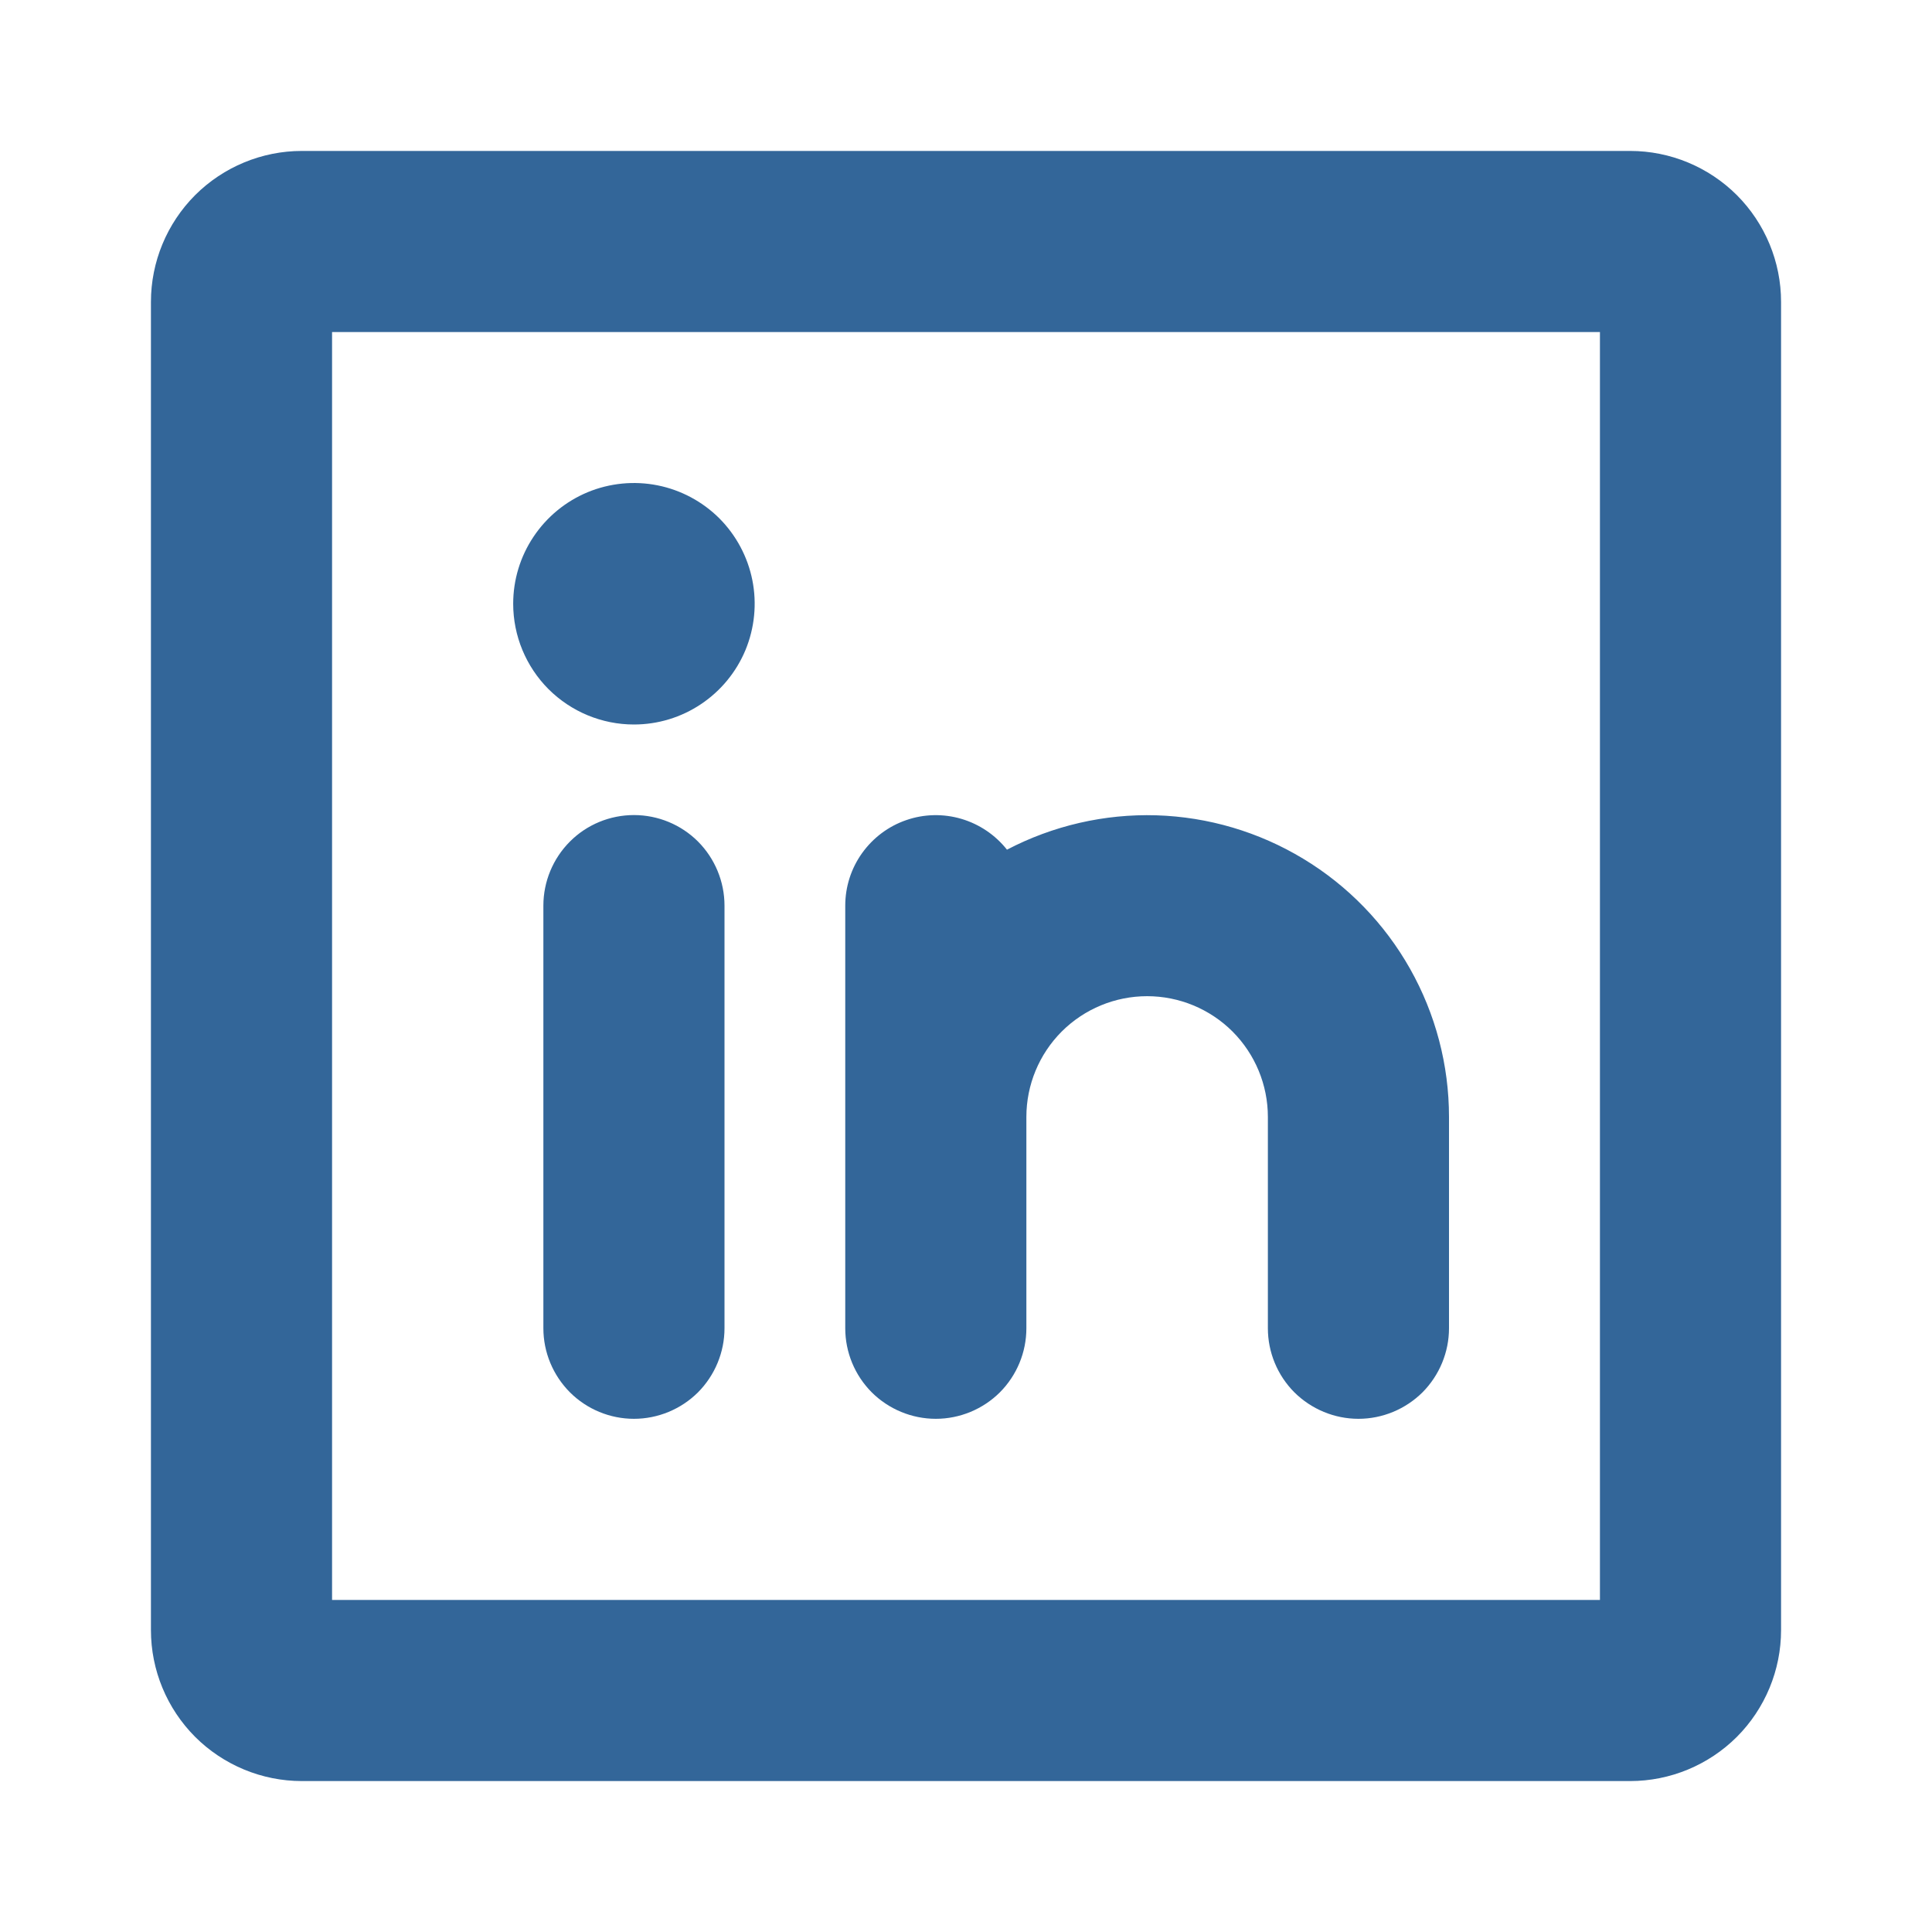
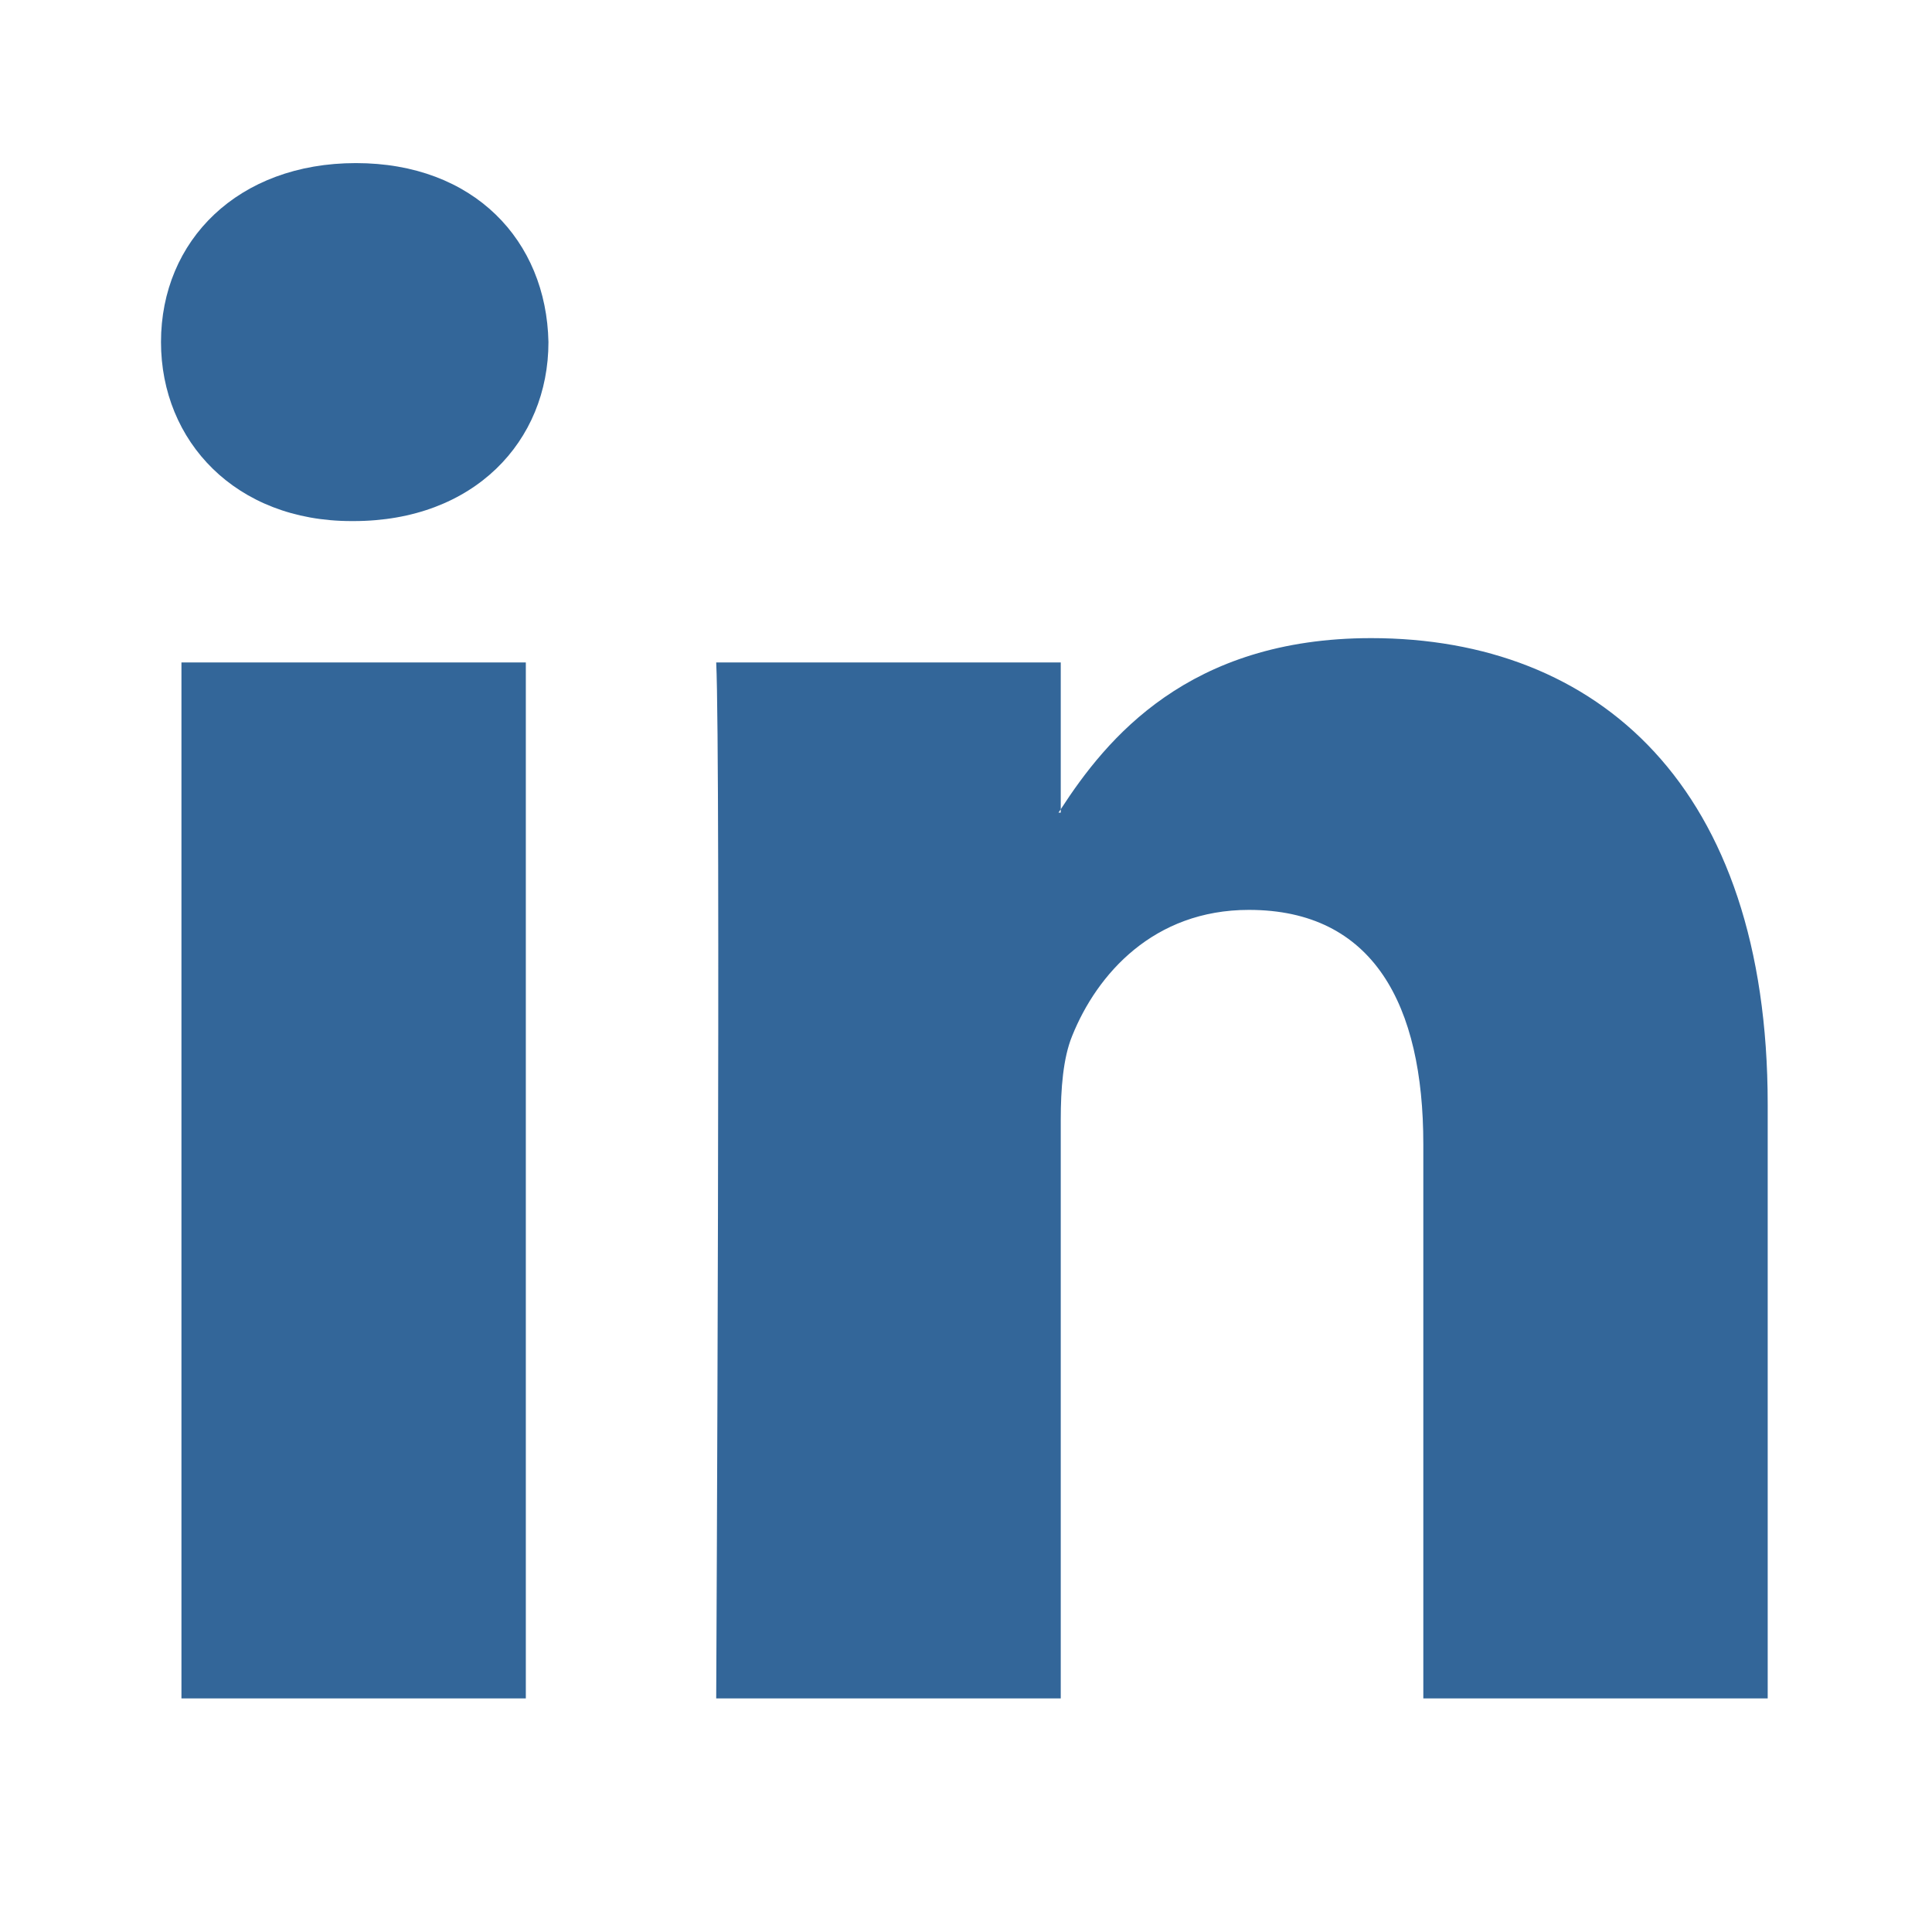
<svg xmlns="http://www.w3.org/2000/svg" width="24" height="24" viewBox="0 0 24 24" fill="none">
-   <path d="M20.25 1.875H3.75C3.253 1.875 2.776 2.073 2.424 2.424C2.073 2.776 1.875 3.253 1.875 3.75V20.25C1.875 20.747 2.073 21.224 2.424 21.576C2.776 21.927 3.253 22.125 3.75 22.125H20.25C20.747 22.125 21.224 21.927 21.576 21.576C21.927 21.224 22.125 20.747 22.125 20.25V3.75C22.125 3.253 21.927 2.776 21.576 2.424C21.224 2.073 20.747 1.875 20.25 1.875ZM19.875 19.875H4.125V4.125H19.875V19.875ZM10.5 16.5V11.25C10.5 11.016 10.573 10.788 10.709 10.598C10.845 10.408 11.036 10.264 11.257 10.188C11.478 10.111 11.718 10.106 11.942 10.172C12.166 10.238 12.364 10.372 12.509 10.555C13.081 10.256 13.72 10.109 14.364 10.128C15.009 10.148 15.638 10.334 16.19 10.668C16.742 11.001 17.199 11.472 17.516 12.034C17.833 12.596 18 13.23 18 13.875V16.5C18 16.798 17.881 17.084 17.671 17.296C17.459 17.506 17.173 17.625 16.875 17.625C16.577 17.625 16.291 17.506 16.079 17.296C15.868 17.084 15.75 16.798 15.75 16.5V13.875C15.75 13.477 15.592 13.096 15.311 12.814C15.029 12.533 14.648 12.375 14.25 12.375C13.852 12.375 13.471 12.533 13.189 12.814C12.908 13.096 12.75 13.477 12.75 13.875V16.5C12.75 16.798 12.632 17.084 12.421 17.296C12.21 17.506 11.923 17.625 11.625 17.625C11.327 17.625 11.04 17.506 10.829 17.296C10.618 17.084 10.5 16.798 10.5 16.5ZM9 11.25V16.5C9 16.798 8.881 17.084 8.671 17.296C8.46 17.506 8.173 17.625 7.875 17.625C7.577 17.625 7.29 17.506 7.08 17.296C6.869 17.084 6.75 16.798 6.75 16.5V11.25C6.75 10.952 6.869 10.665 7.08 10.454C7.29 10.243 7.577 10.125 7.875 10.125C8.173 10.125 8.46 10.243 8.671 10.454C8.881 10.665 9 10.952 9 11.25ZM6.375 7.5C6.375 7.203 6.463 6.913 6.628 6.667C6.793 6.42 7.027 6.228 7.301 6.114C7.575 6.001 7.877 5.971 8.168 6.029C8.459 6.087 8.726 6.23 8.936 6.439C9.145 6.649 9.288 6.916 9.346 7.207C9.404 7.498 9.374 7.8 9.261 8.074C9.147 8.348 8.955 8.582 8.708 8.747C8.462 8.912 8.172 9 7.875 9C7.477 9 7.096 8.842 6.814 8.561C6.533 8.279 6.375 7.898 6.375 7.5Z" fill="#336699" />
+   <path d="M21.959 13.719V21.098H17.681V14.213C17.681 12.483 17.062 11.303 15.514 11.303C14.332 11.303 13.628 12.099 13.319 12.868C13.206 13.143 13.177 13.526 13.177 13.911V21.098H8.897C8.897 21.098 8.955 9.438 8.897 8.229H13.177V10.053L13.149 10.095H13.177V10.053C13.745 9.178 14.76 7.927 17.033 7.927C19.848 7.927 21.959 9.767 21.959 13.719ZM4.421 2.026C2.958 2.026 2 2.986 2 4.249C2 5.484 2.93 6.473 4.365 6.473H4.393C5.886 6.473 6.813 5.484 6.813 4.249C6.787 2.986 5.886 2.026 4.421 2.026ZM2.254 21.098H6.532V8.229H2.254V21.098Z" fill="#336699" />
</svg>
